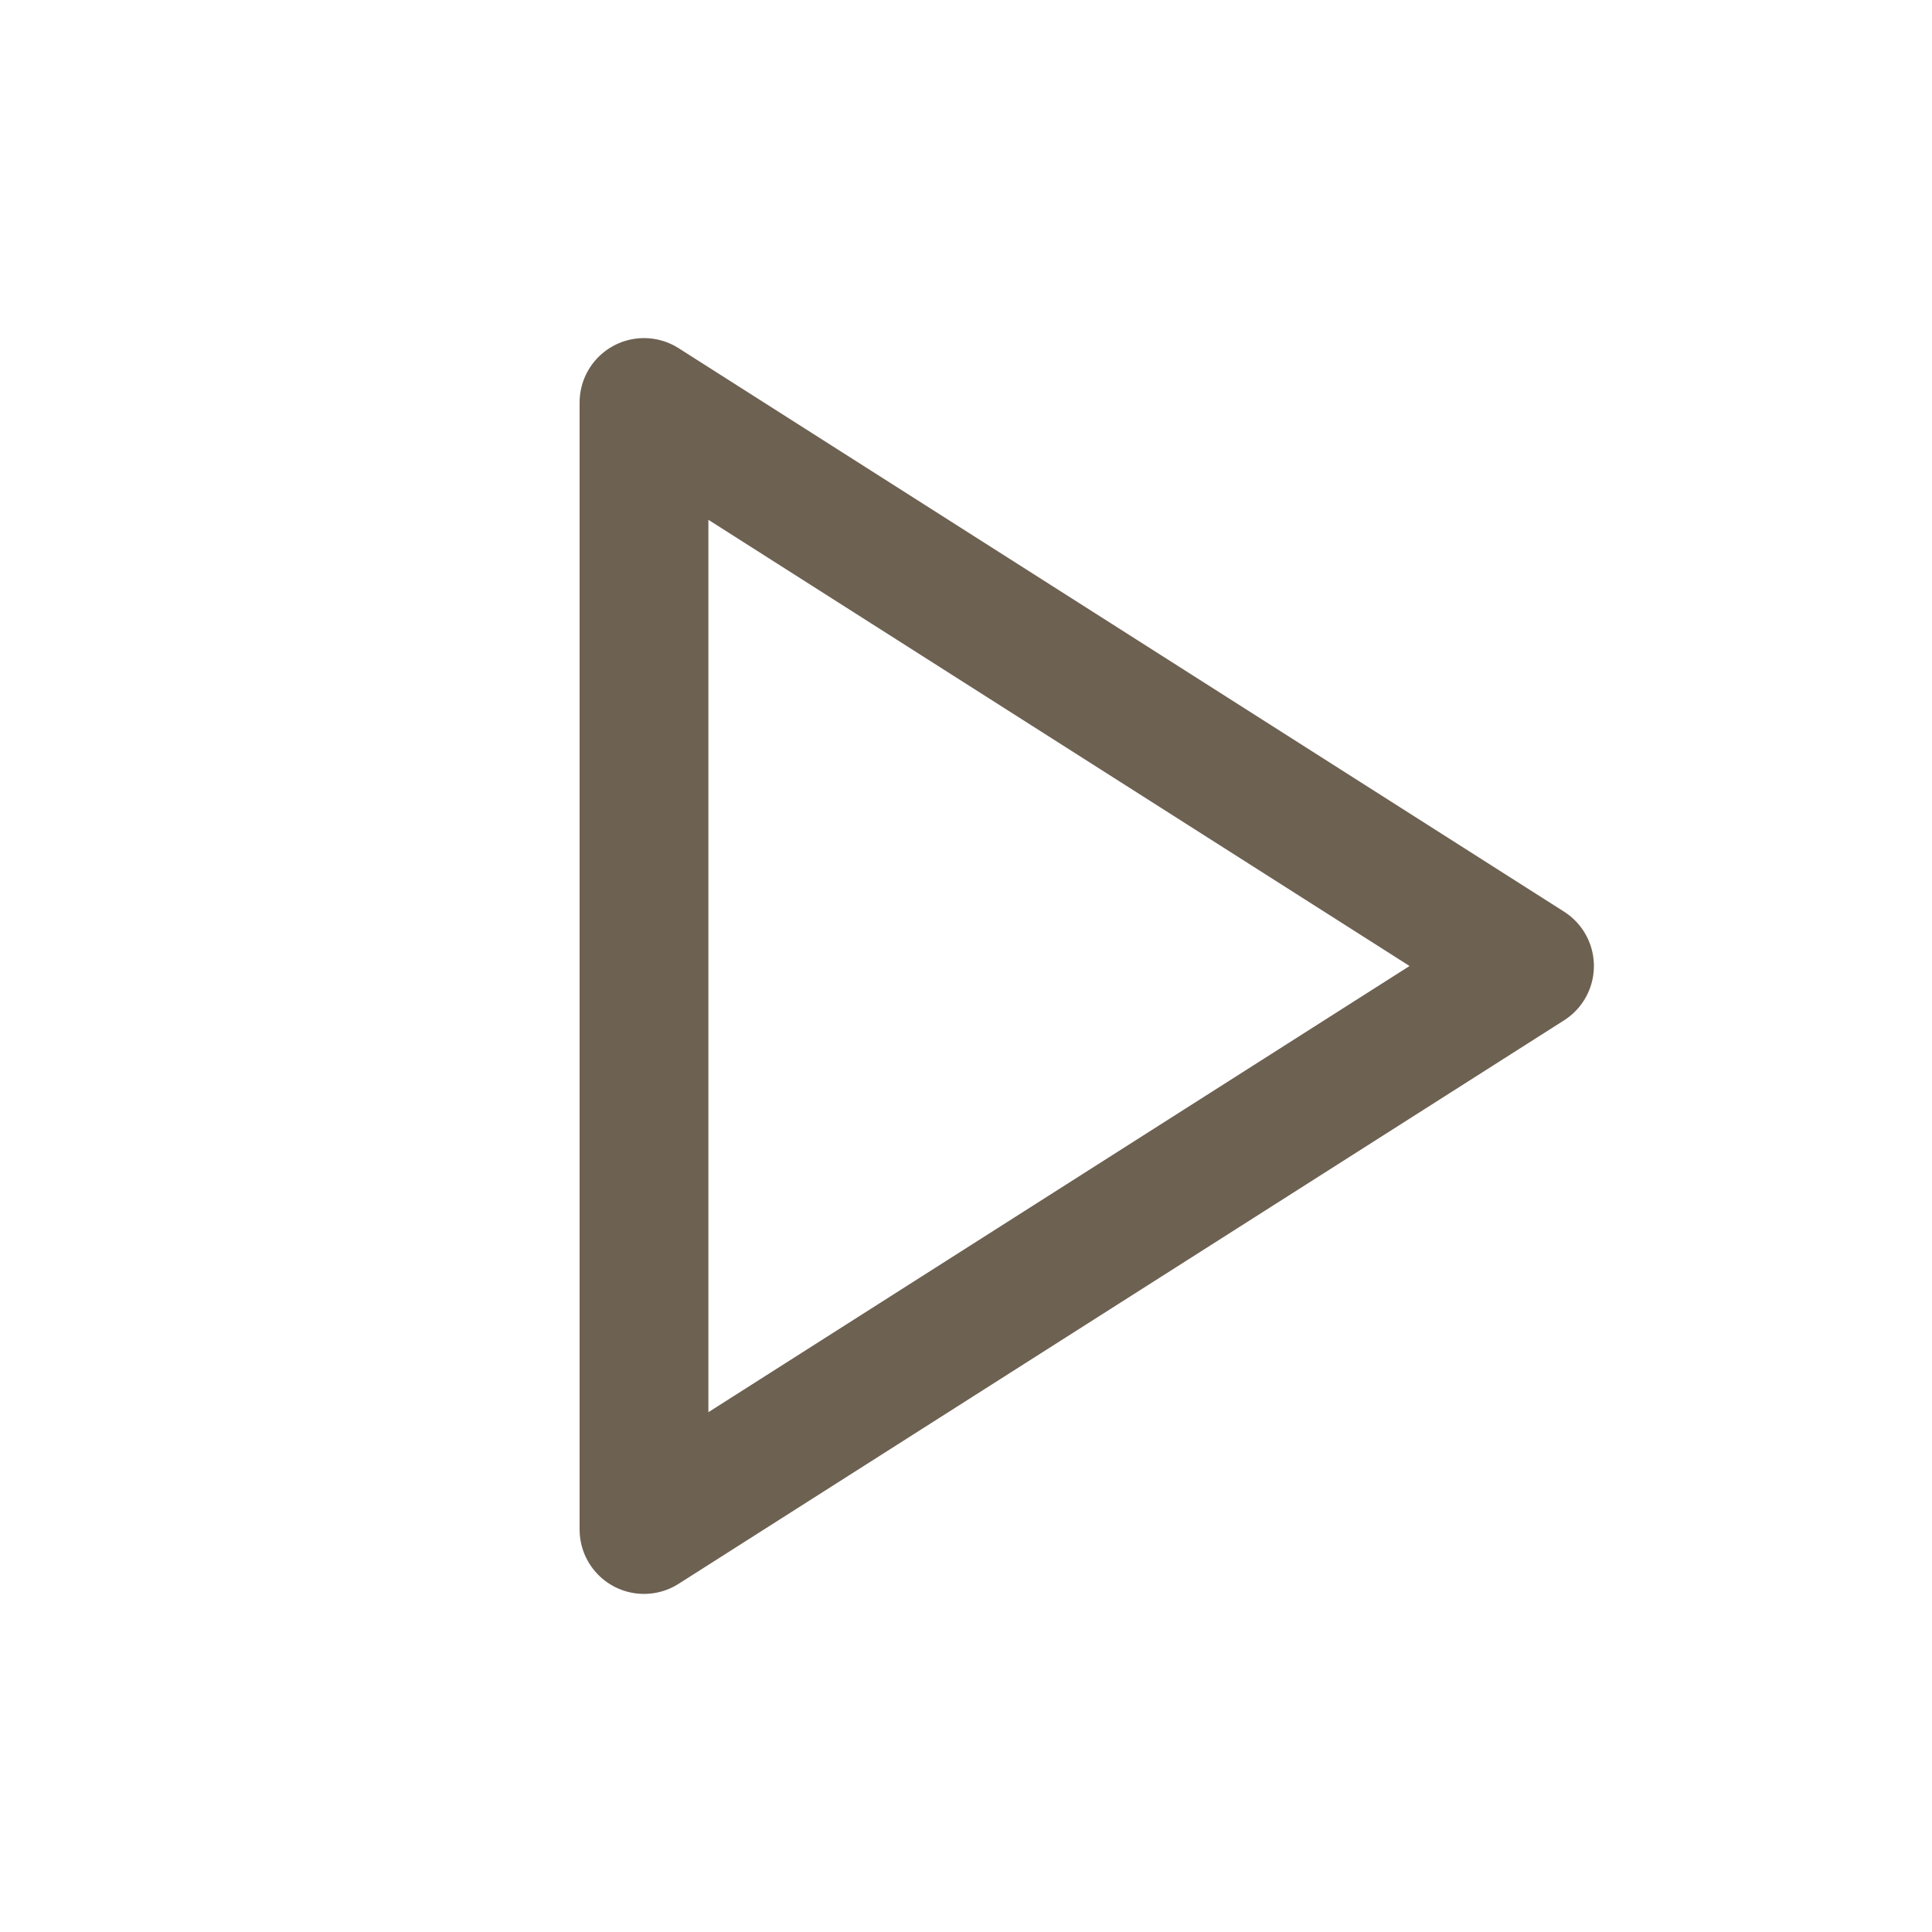
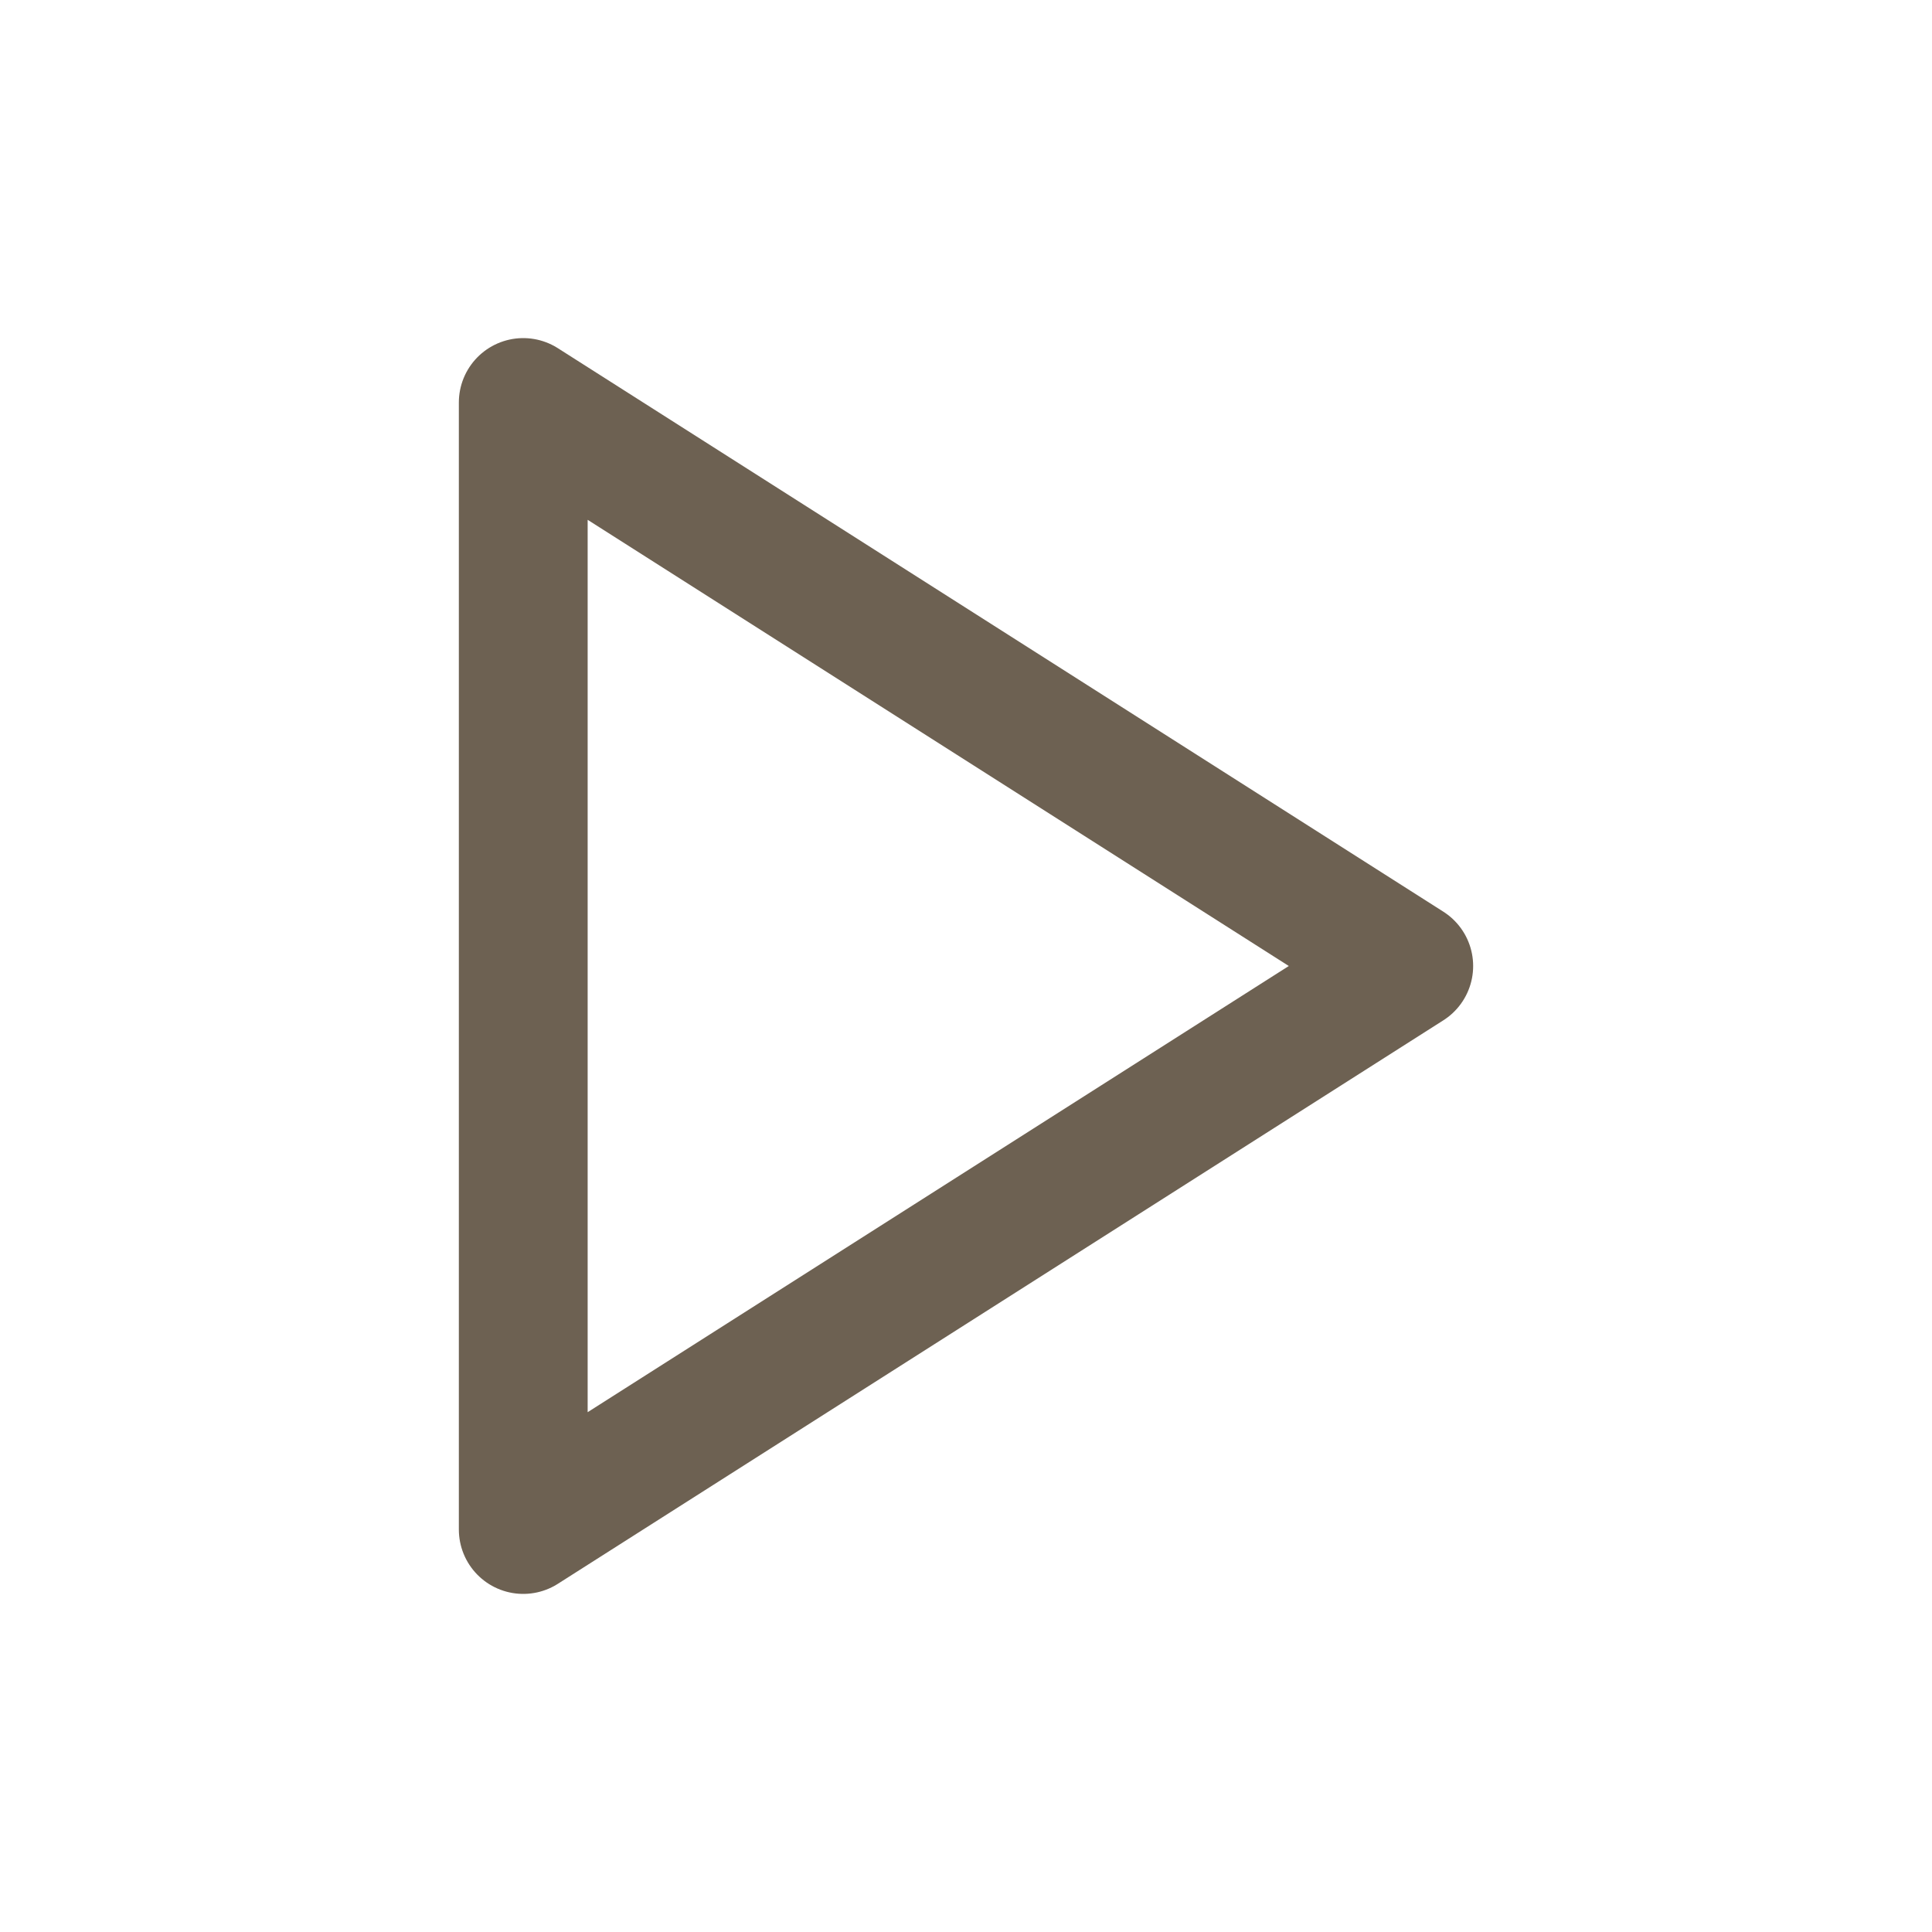
- <svg xmlns="http://www.w3.org/2000/svg" width="16" height="16" viewBox="0 0 24 24" fill="none" stroke="#6d6152" stroke-width="1.6" stroke-linecap="round" stroke-linejoin="round">
+ <svg xmlns="http://www.w3.org/2000/svg" width="16" height="16" viewBox="1.5 0 24 24" fill="none" stroke="#6d6152" stroke-width="1.6" stroke-linecap="round" stroke-linejoin="round">
  <path d="M8 5l11 7-11 7z" />
</svg>
